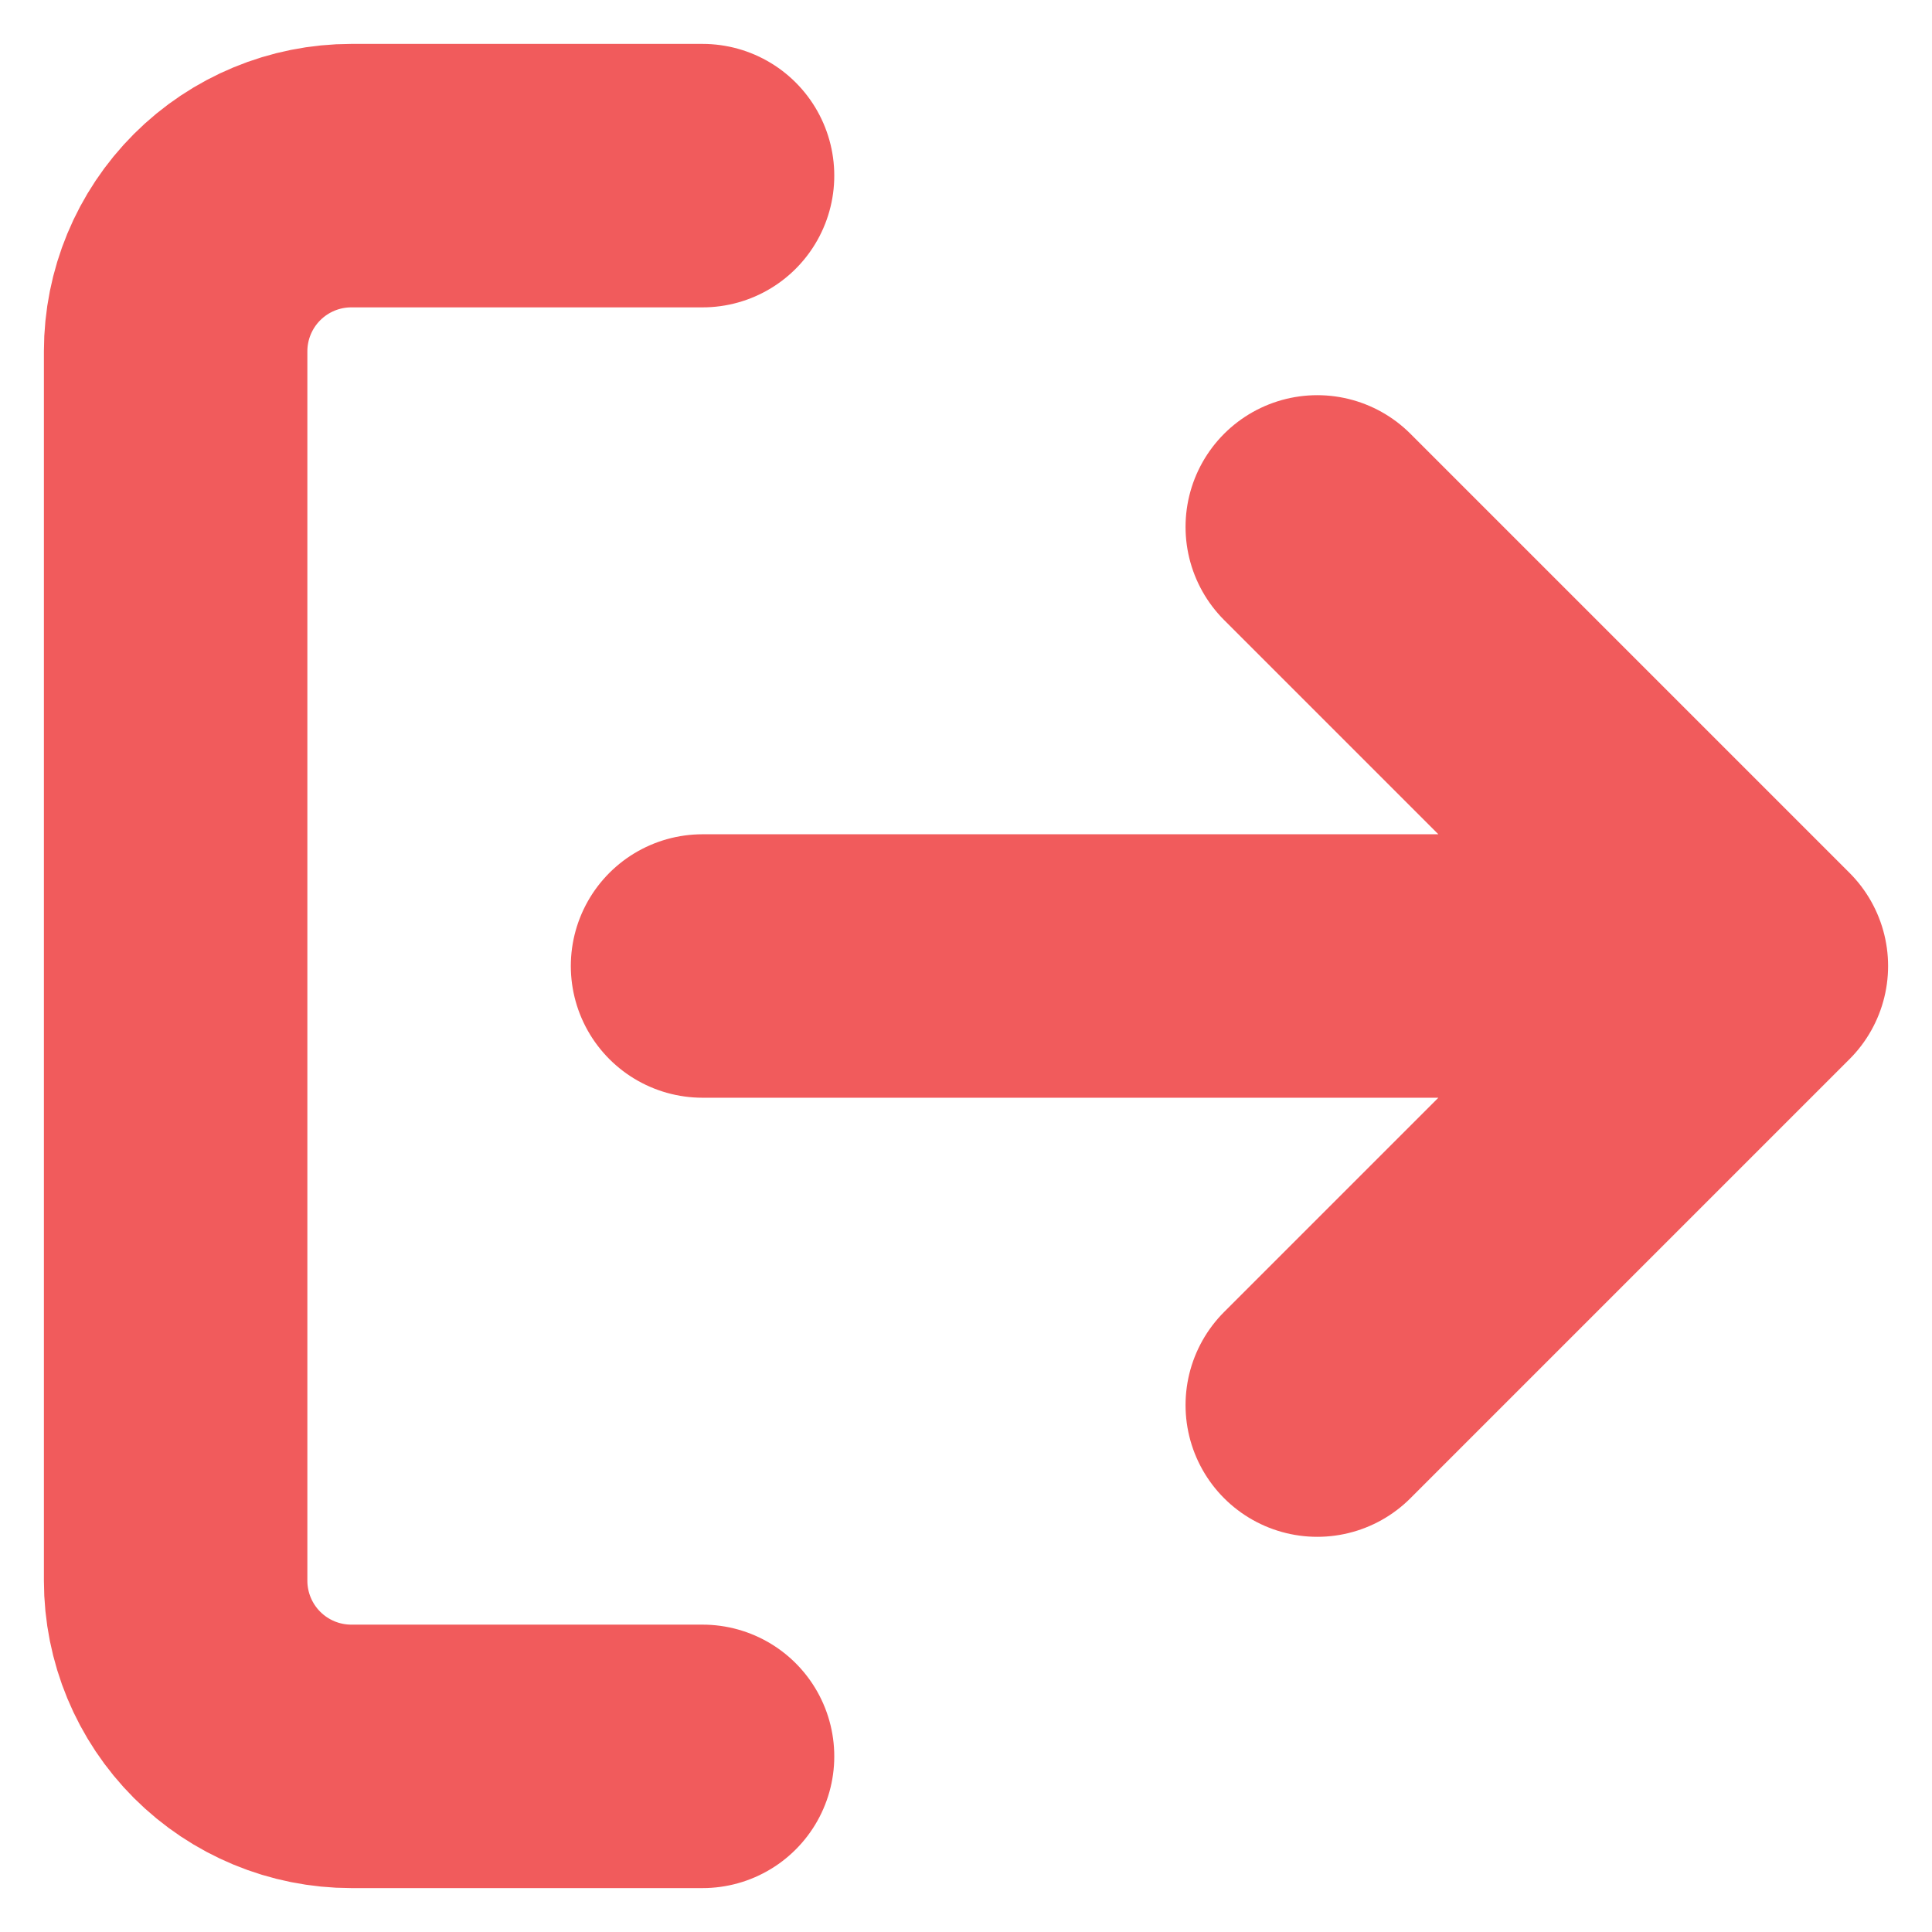
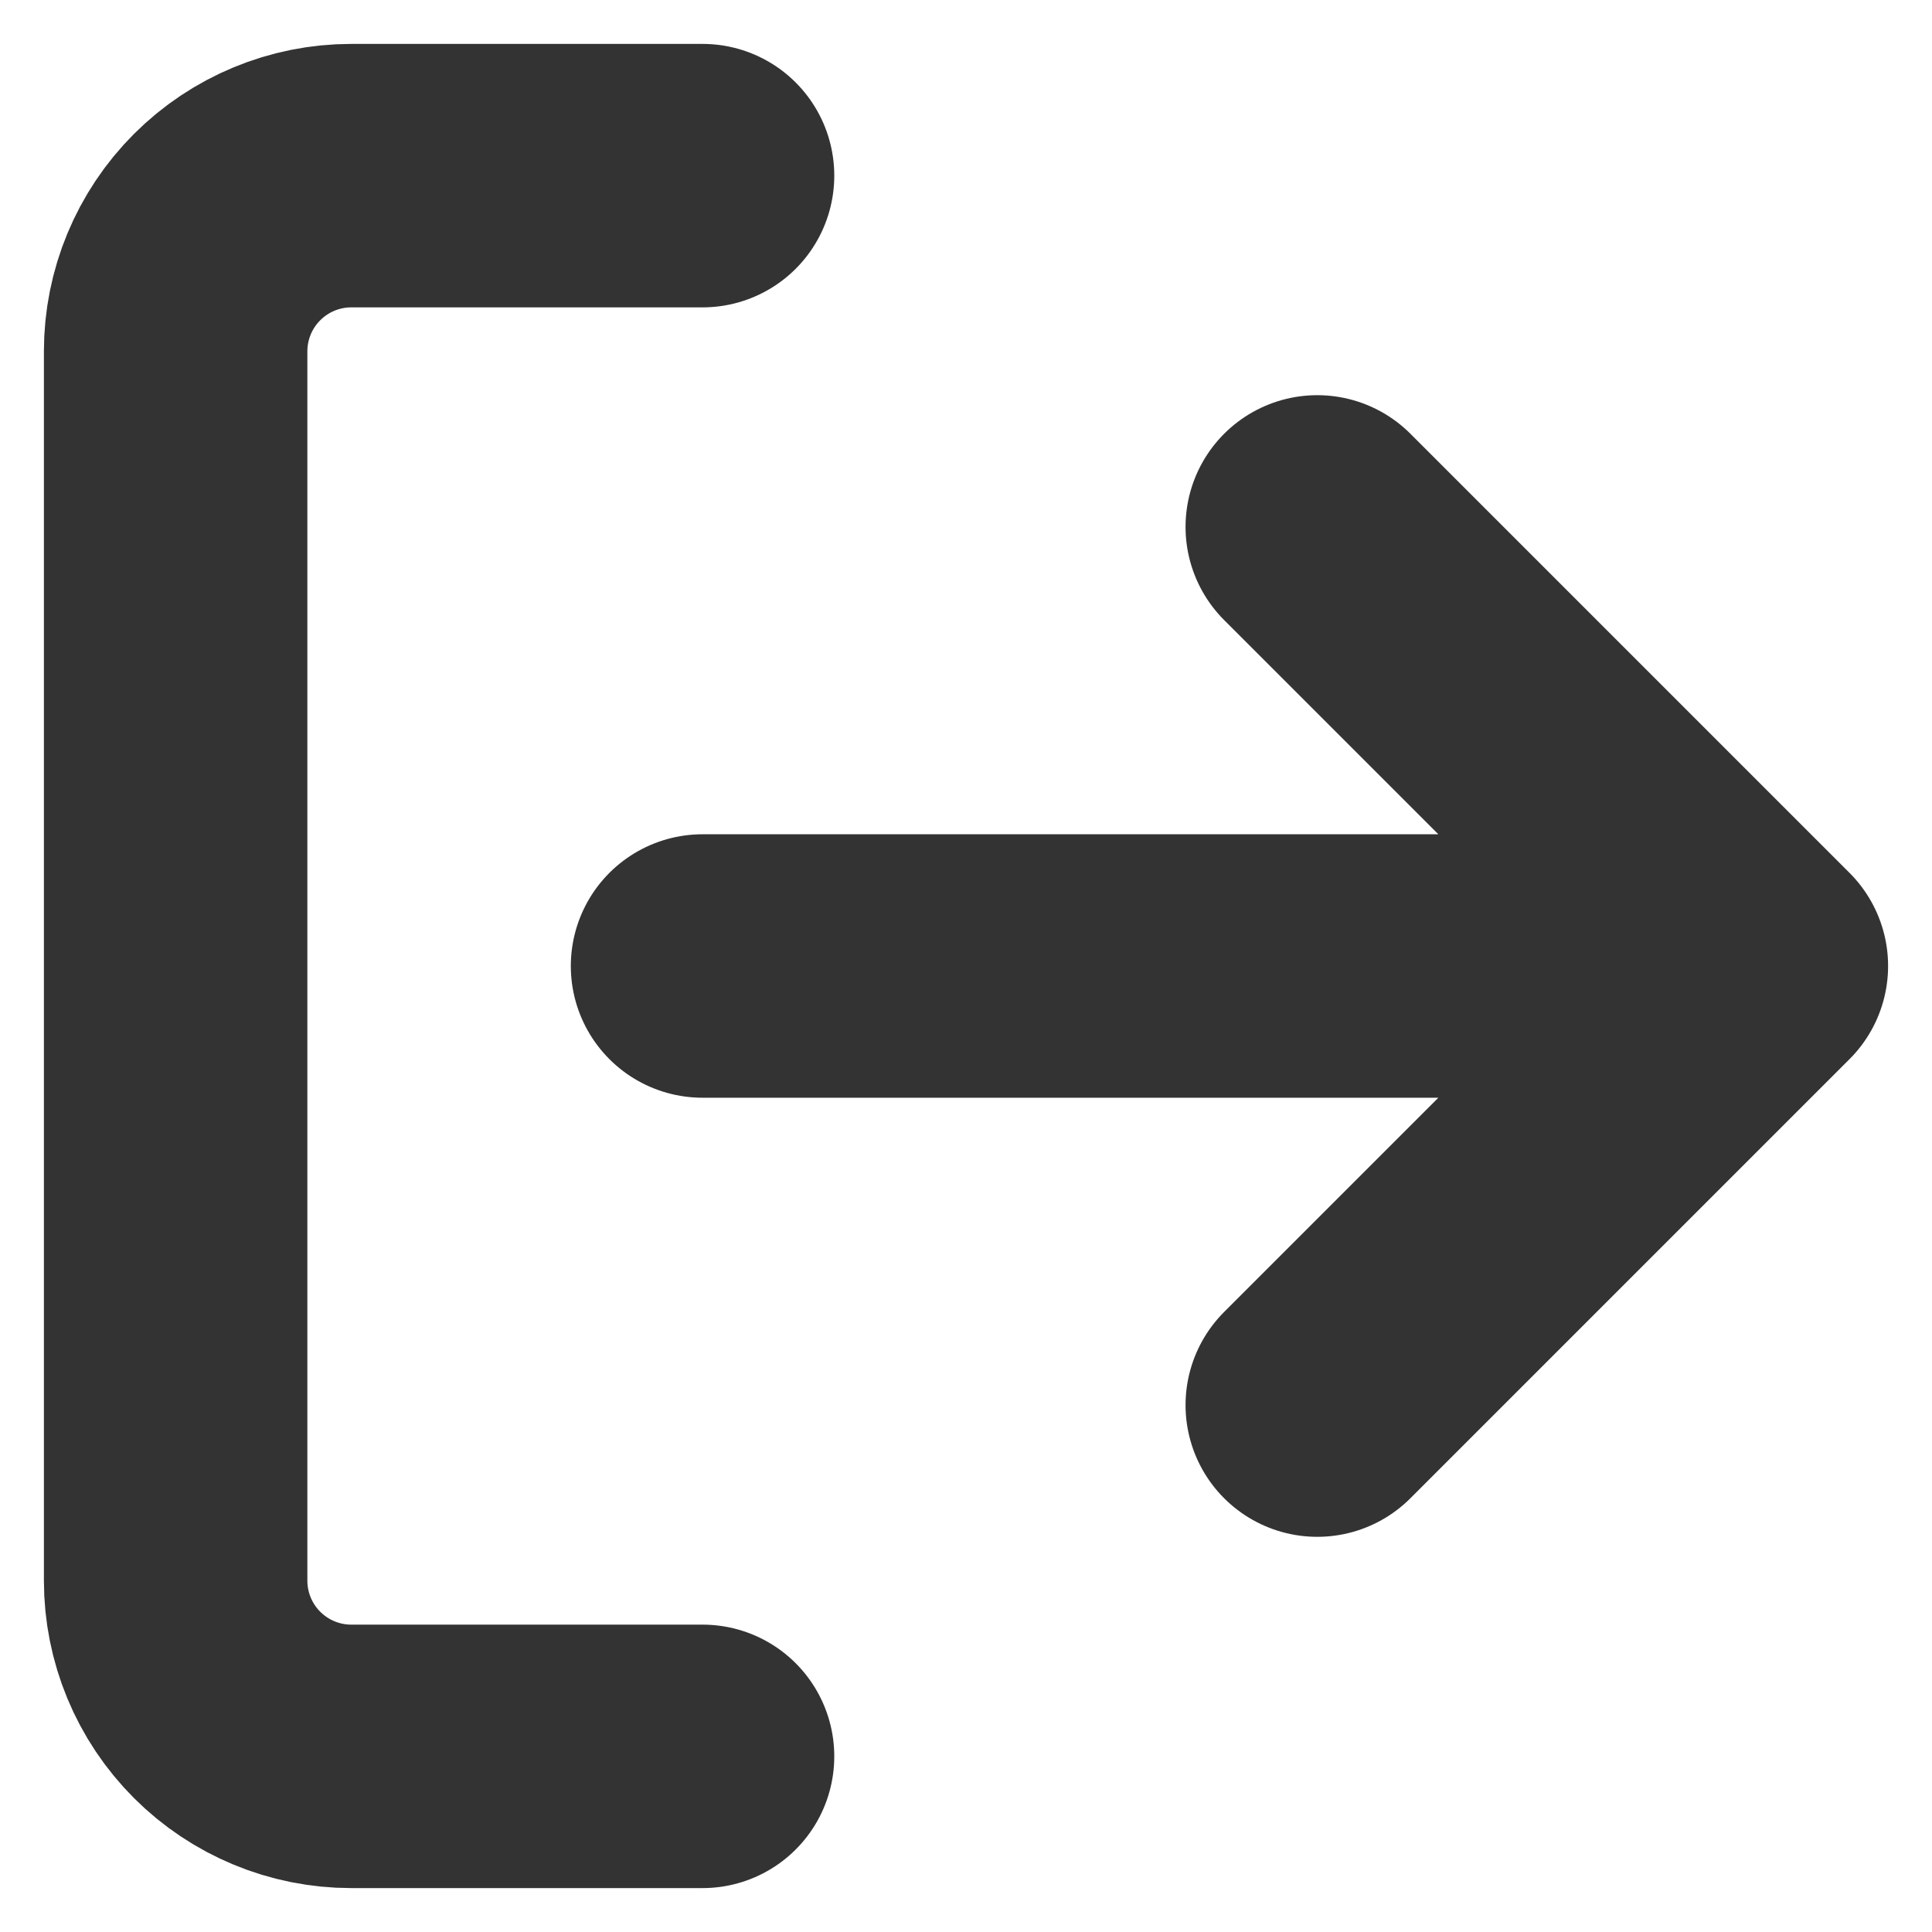
<svg xmlns="http://www.w3.org/2000/svg" width="22" height="22" viewBox="0 0 22 22" fill="none">
-   <path d="M8 20H4C3.47 20 2.961 19.789 2.586 19.414C2.211 19.039 2 18.53 2 18V4C2 3.47 2.211 2.961 2.586 2.586C2.961 2.211 3.47 2 4 2H8M15 16L20 11M20 11L15 6M20 11H8" stroke="#F15B5C" stroke-width="3" stroke-linecap="round" stroke-linejoin="round" />
+   <path d="M8 20H4C3.47 20 2.961 19.789 2.586 19.414C2.211 19.039 2 18.53 2 18V4C2 3.47 2.211 2.961 2.586 2.586C2.961 2.211 3.47 2 4 2H8M15 16L20 11M20 11L15 6M20 11H8" stroke="#333" stroke-width="3" stroke-linecap="round" stroke-linejoin="round" />
</svg>
